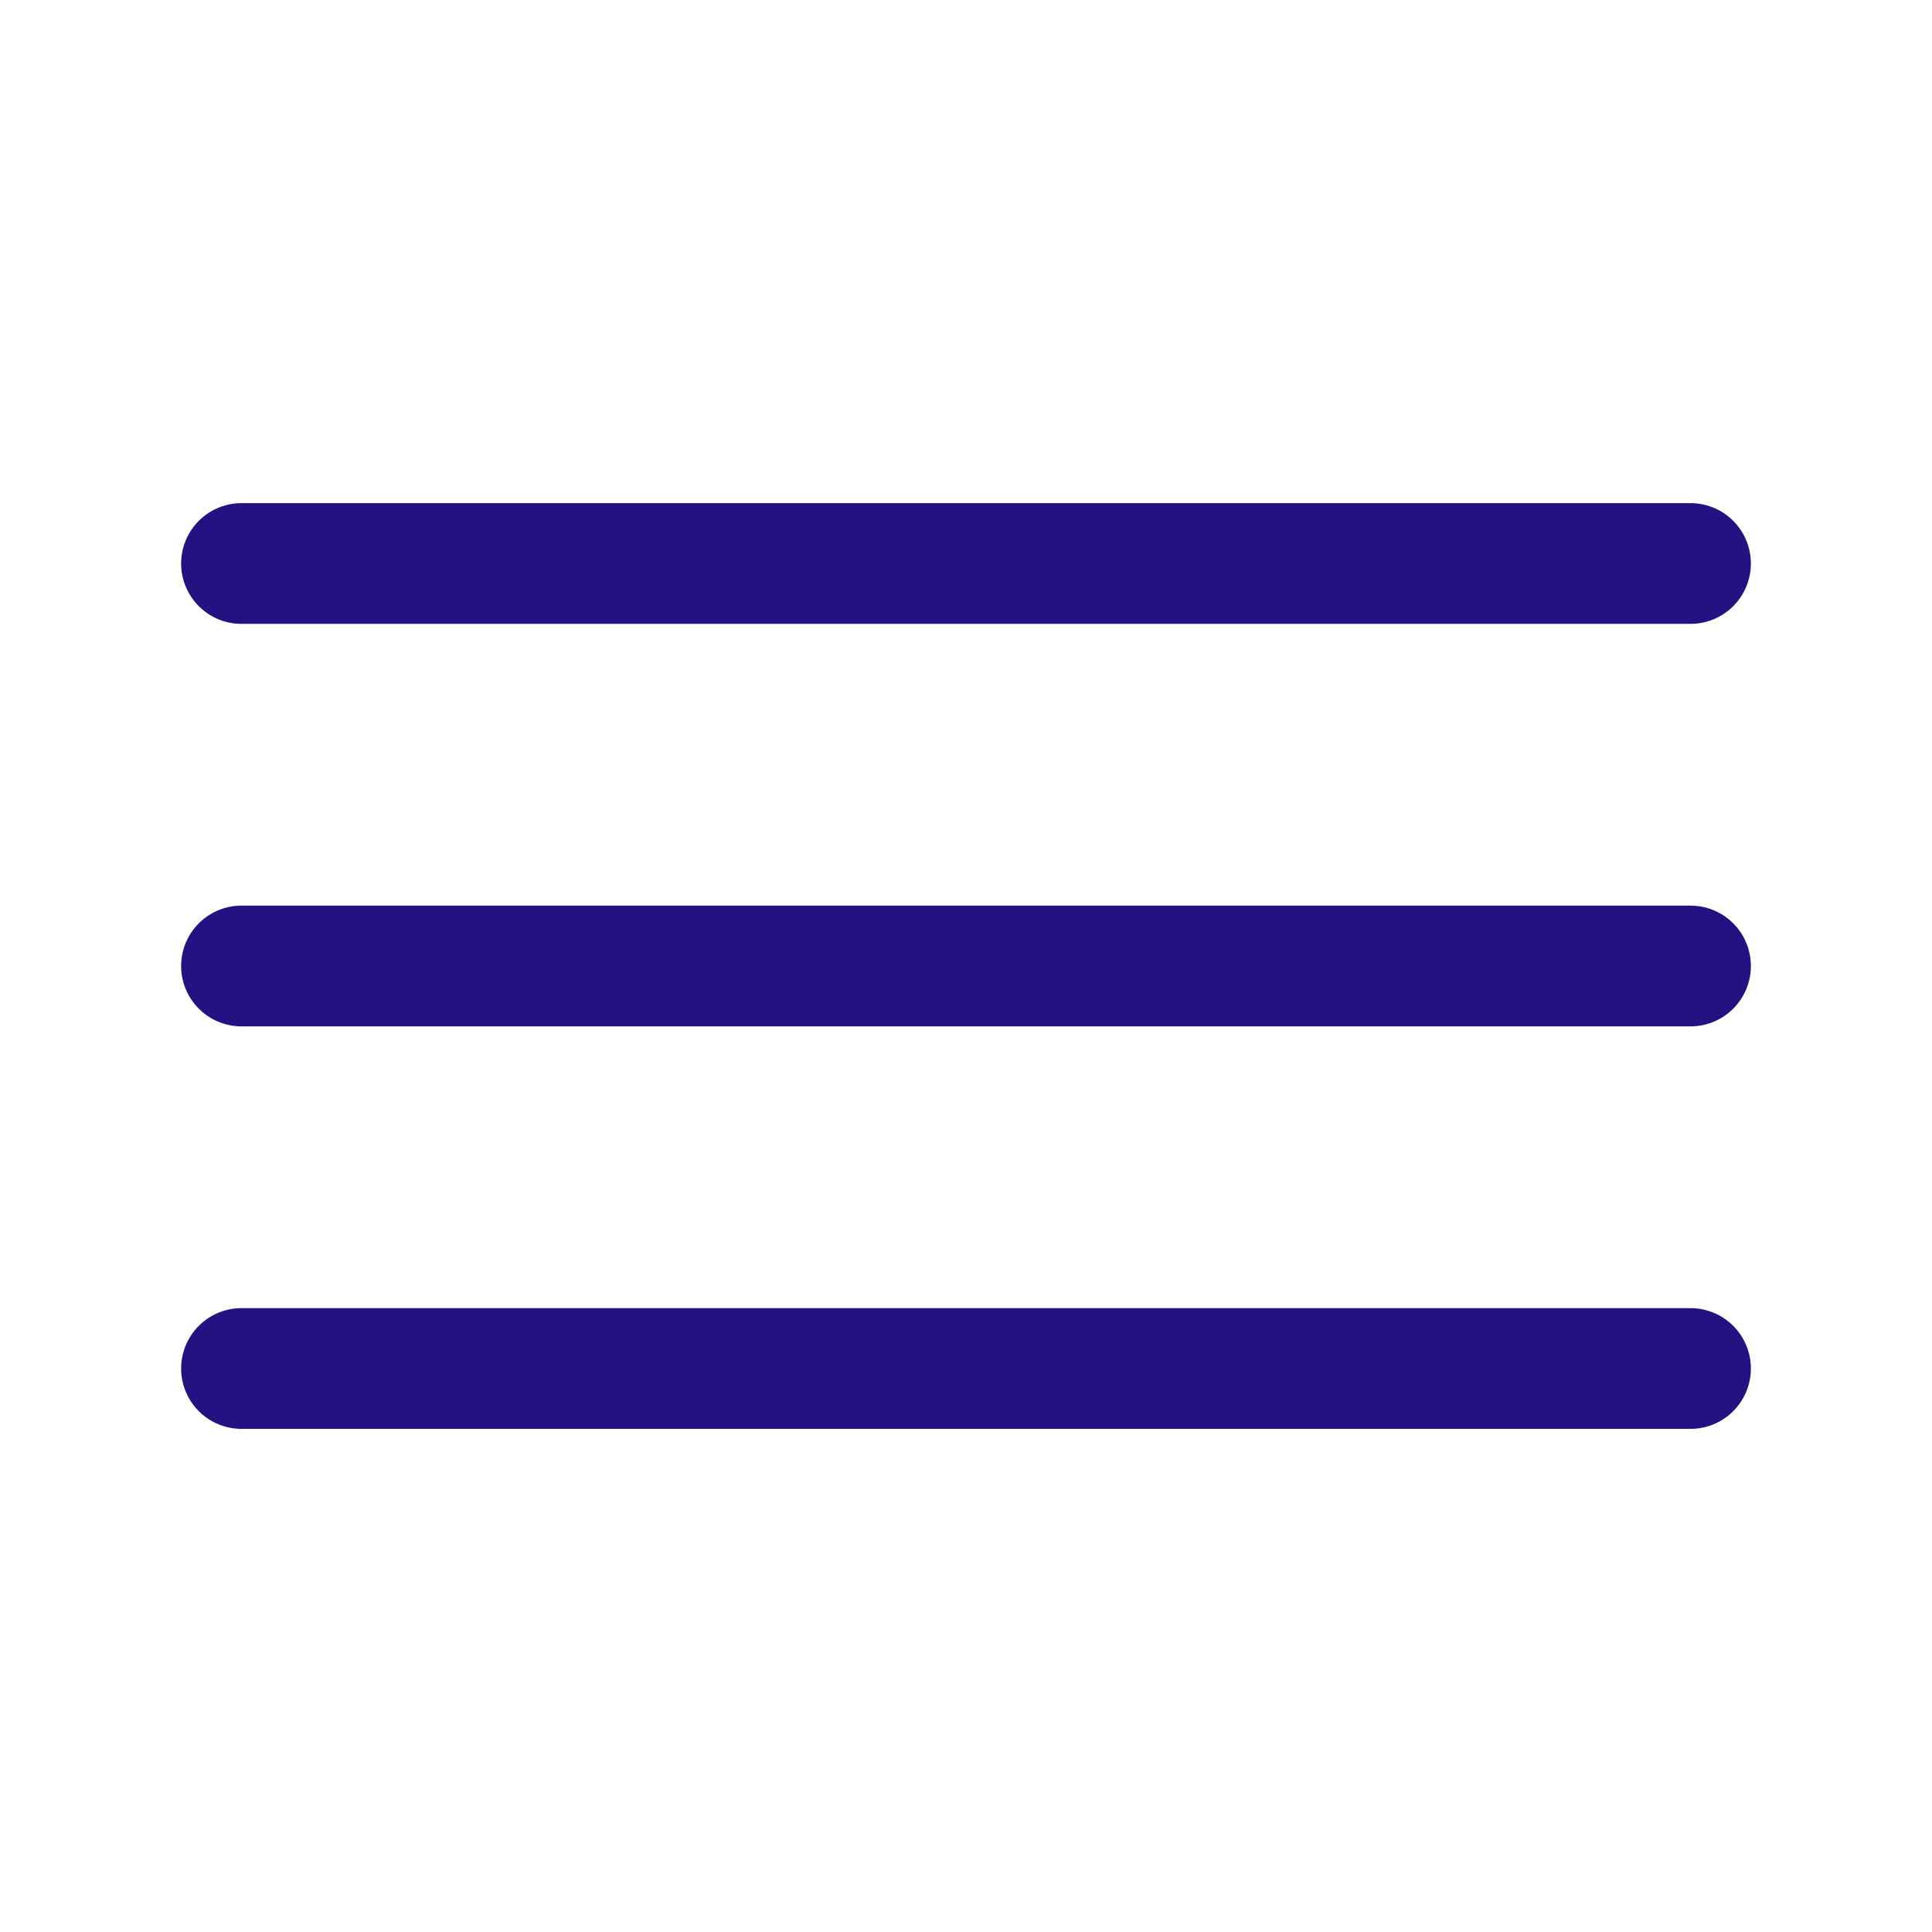
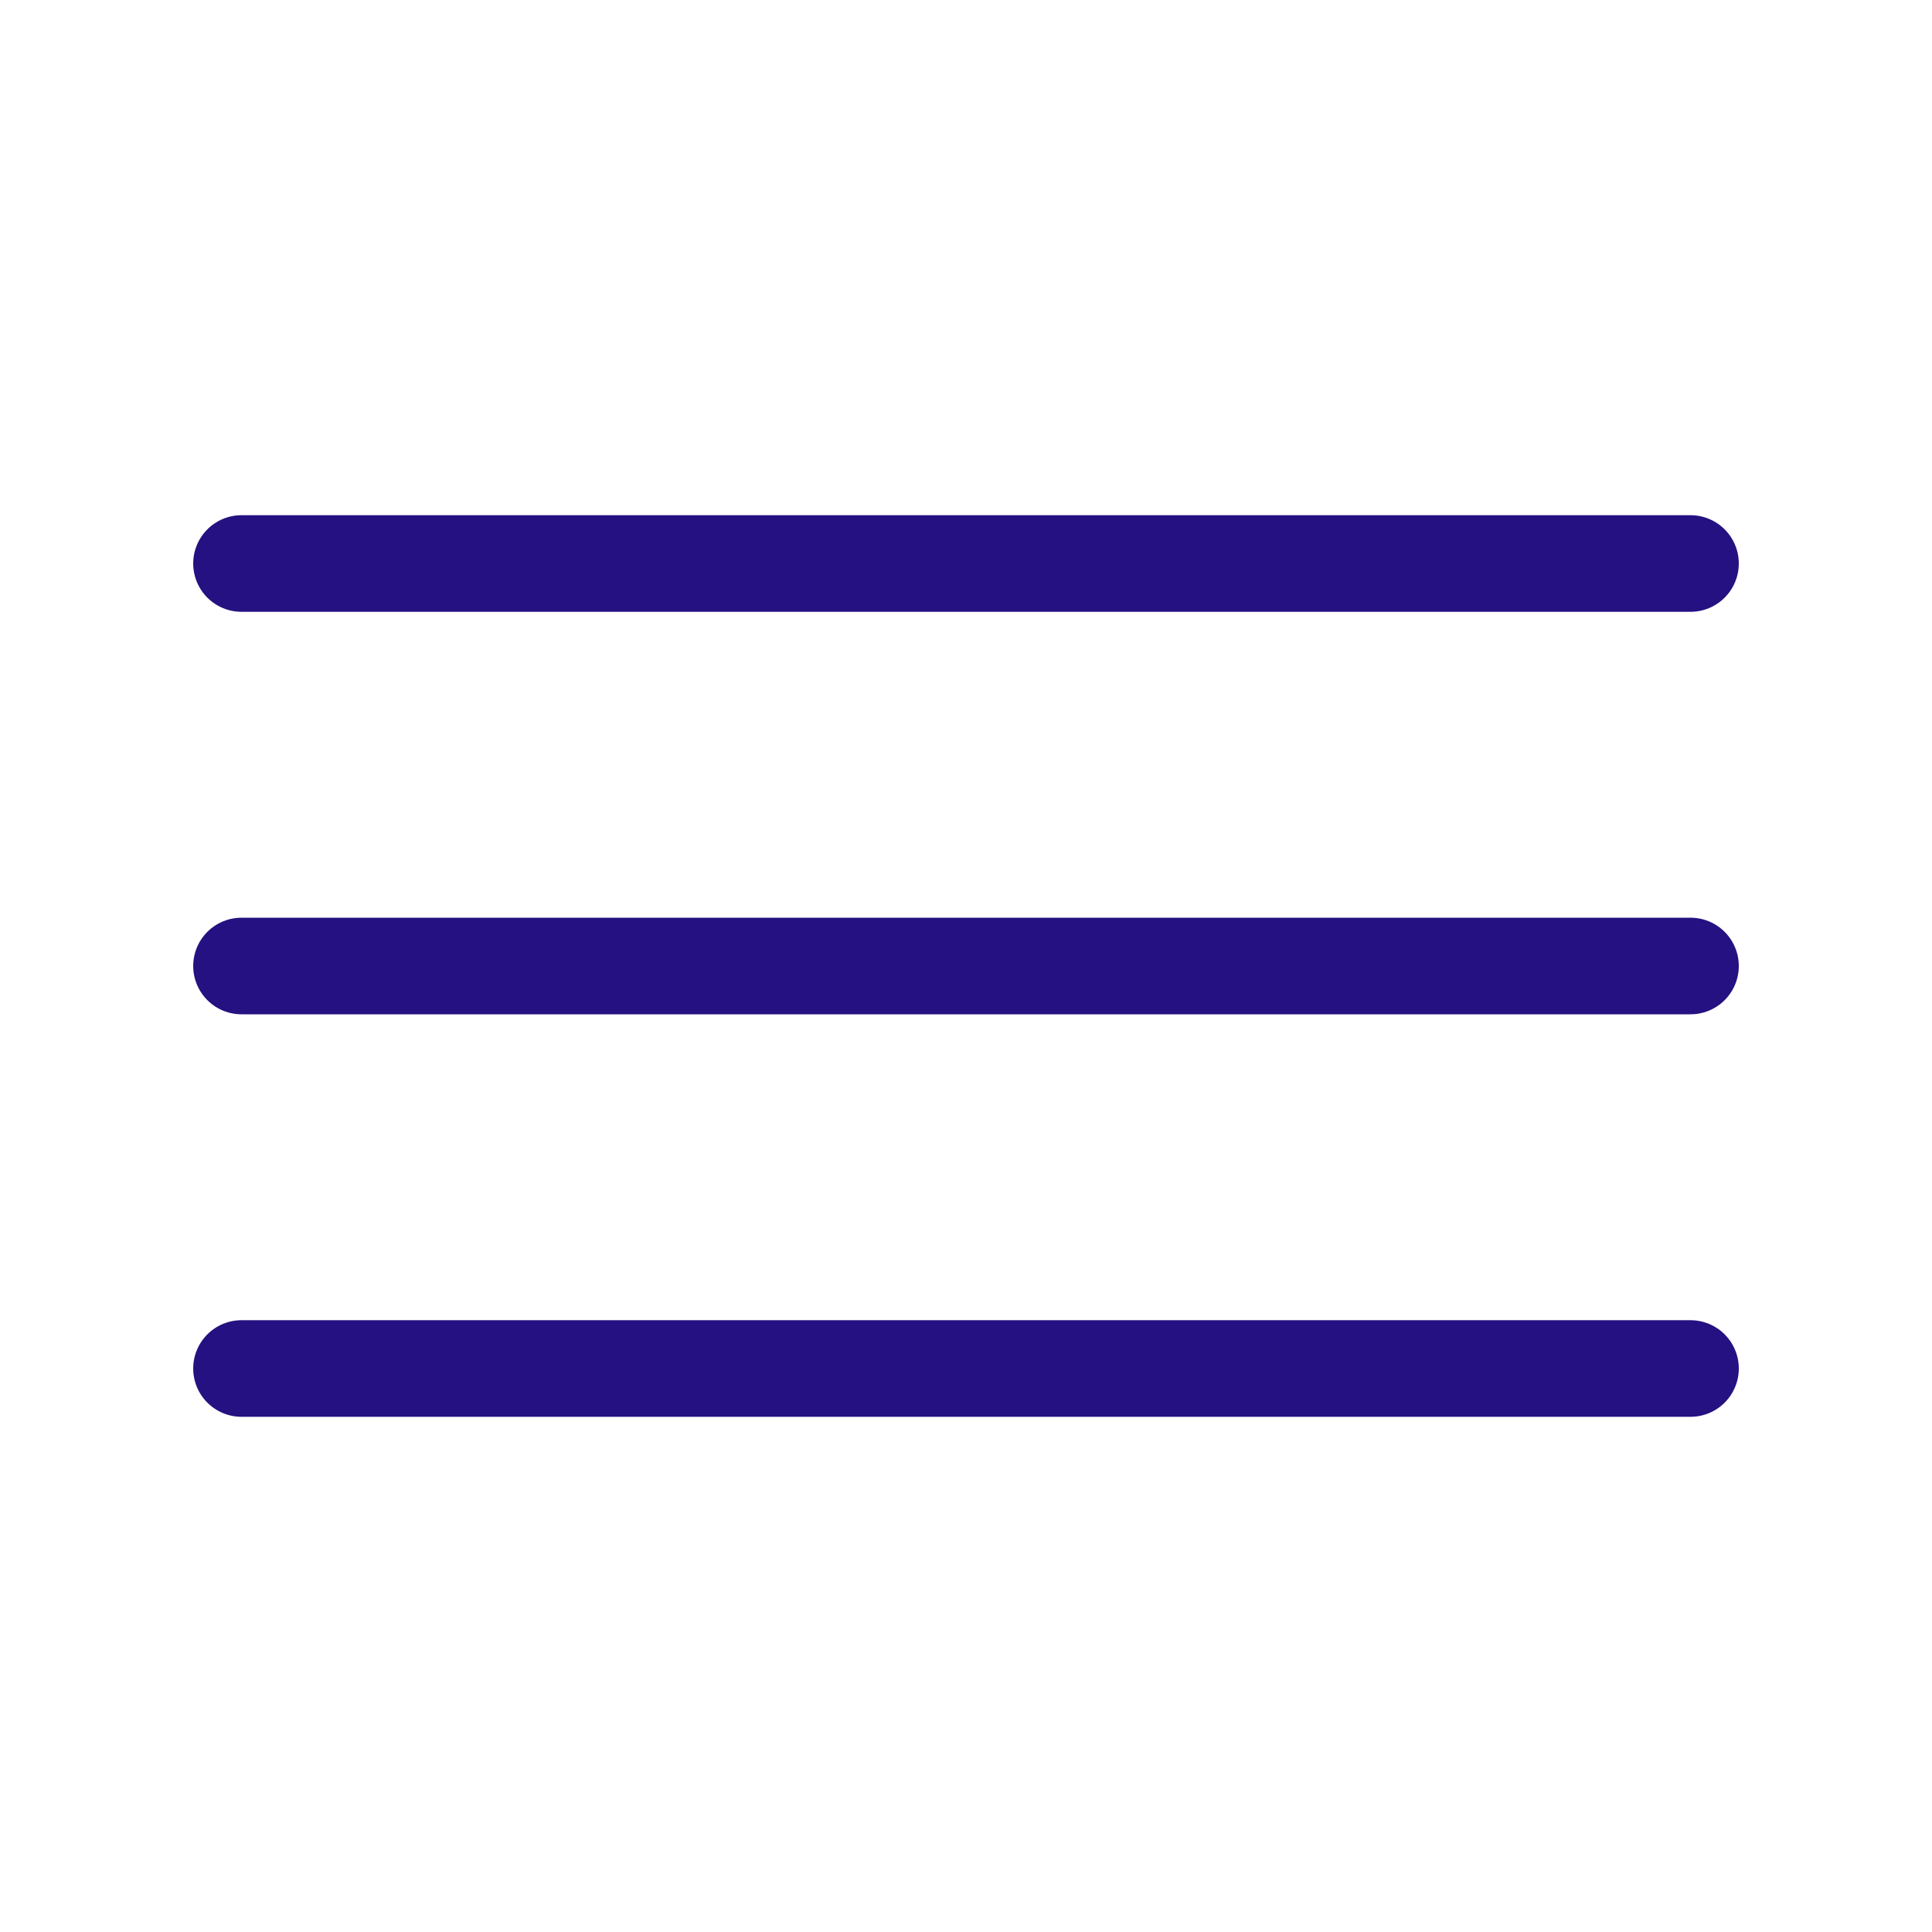
- <svg xmlns="http://www.w3.org/2000/svg" width="24" height="24" viewBox="0 0 24 24" fill="none">
-   <path d="M3 7H21" stroke="#251181" stroke-width="1.5" stroke-linecap="round" />
-   <path d="M3 12H21" stroke="#251181" stroke-width="1.5" stroke-linecap="round" />
-   <path d="M3 17H21" stroke="#251181" stroke-width="1.5" stroke-linecap="round" />
+ <svg xmlns="http://www.w3.org/2000/svg" width="30" height="30" viewBox="0 0 30 30" fill="none">
+   <path d="M3.75 8.75H26.25" stroke="#251181" stroke-width="1.5" stroke-linecap="round" />
+   <path d="M3.75 15H26.25" stroke="#251181" stroke-width="1.5" stroke-linecap="round" />
+   <path d="M3.75 21.25H26.25" stroke="#251181" stroke-width="1.5" stroke-linecap="round" />
</svg>
